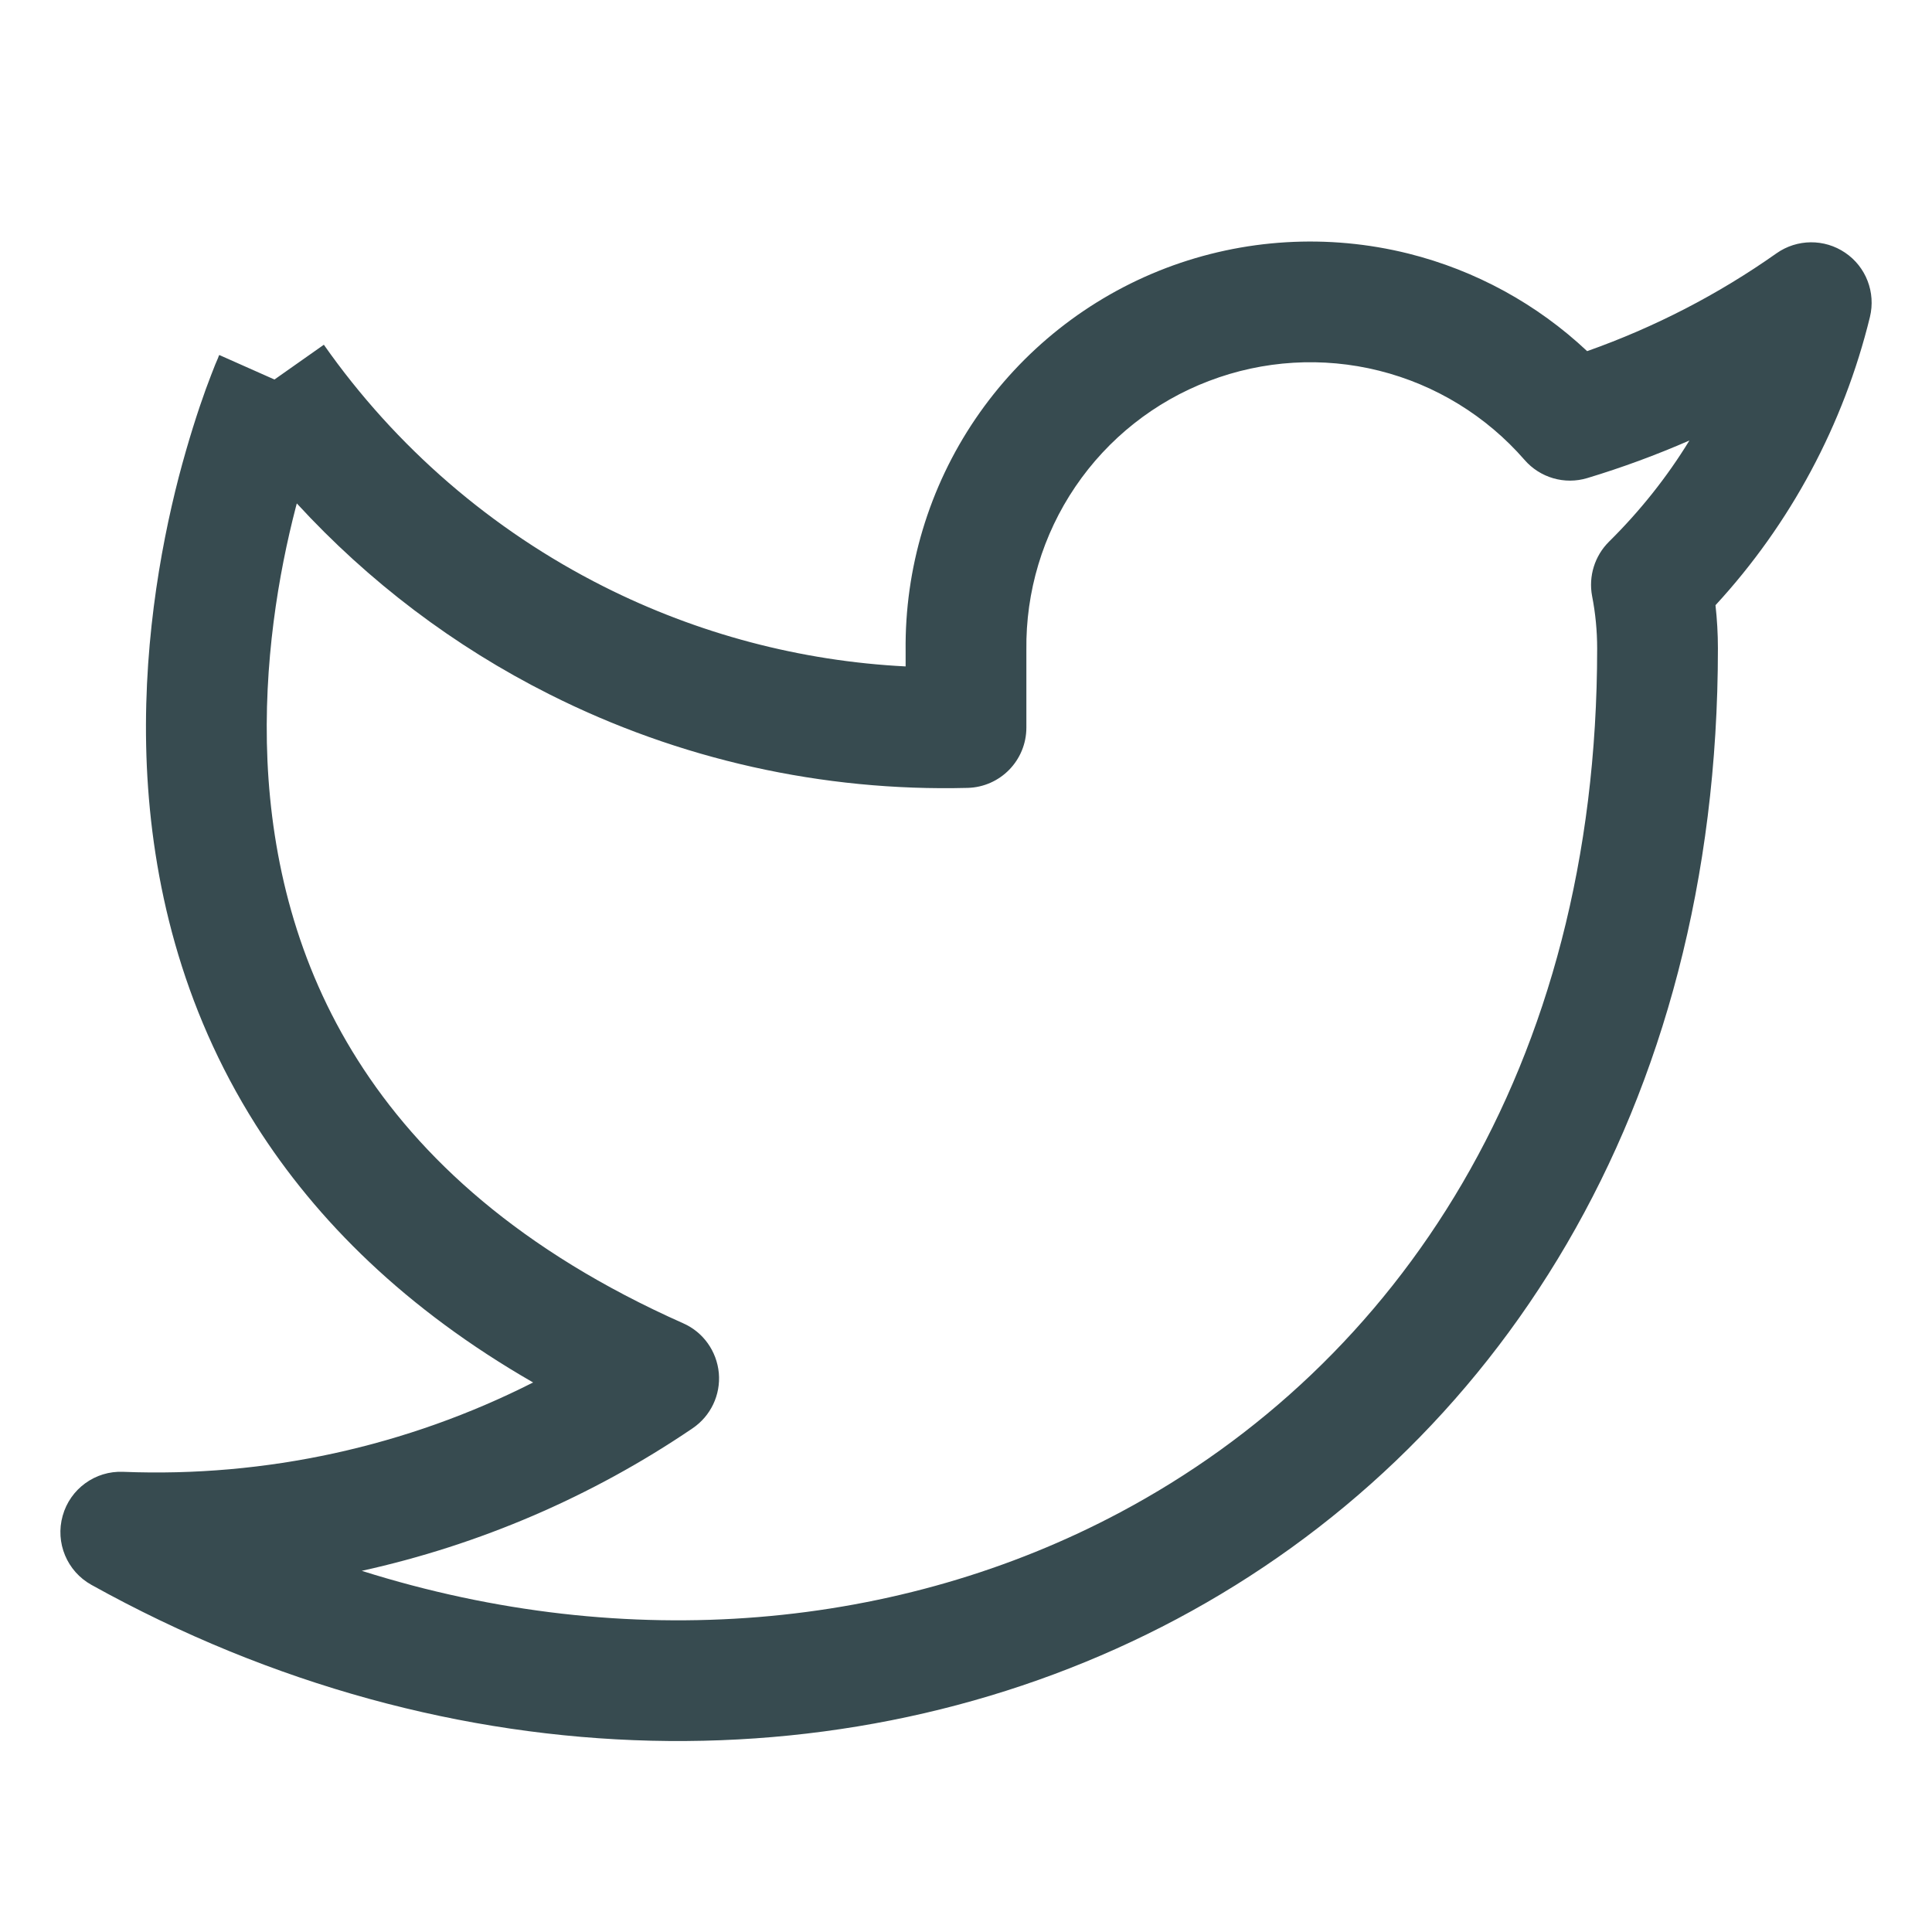
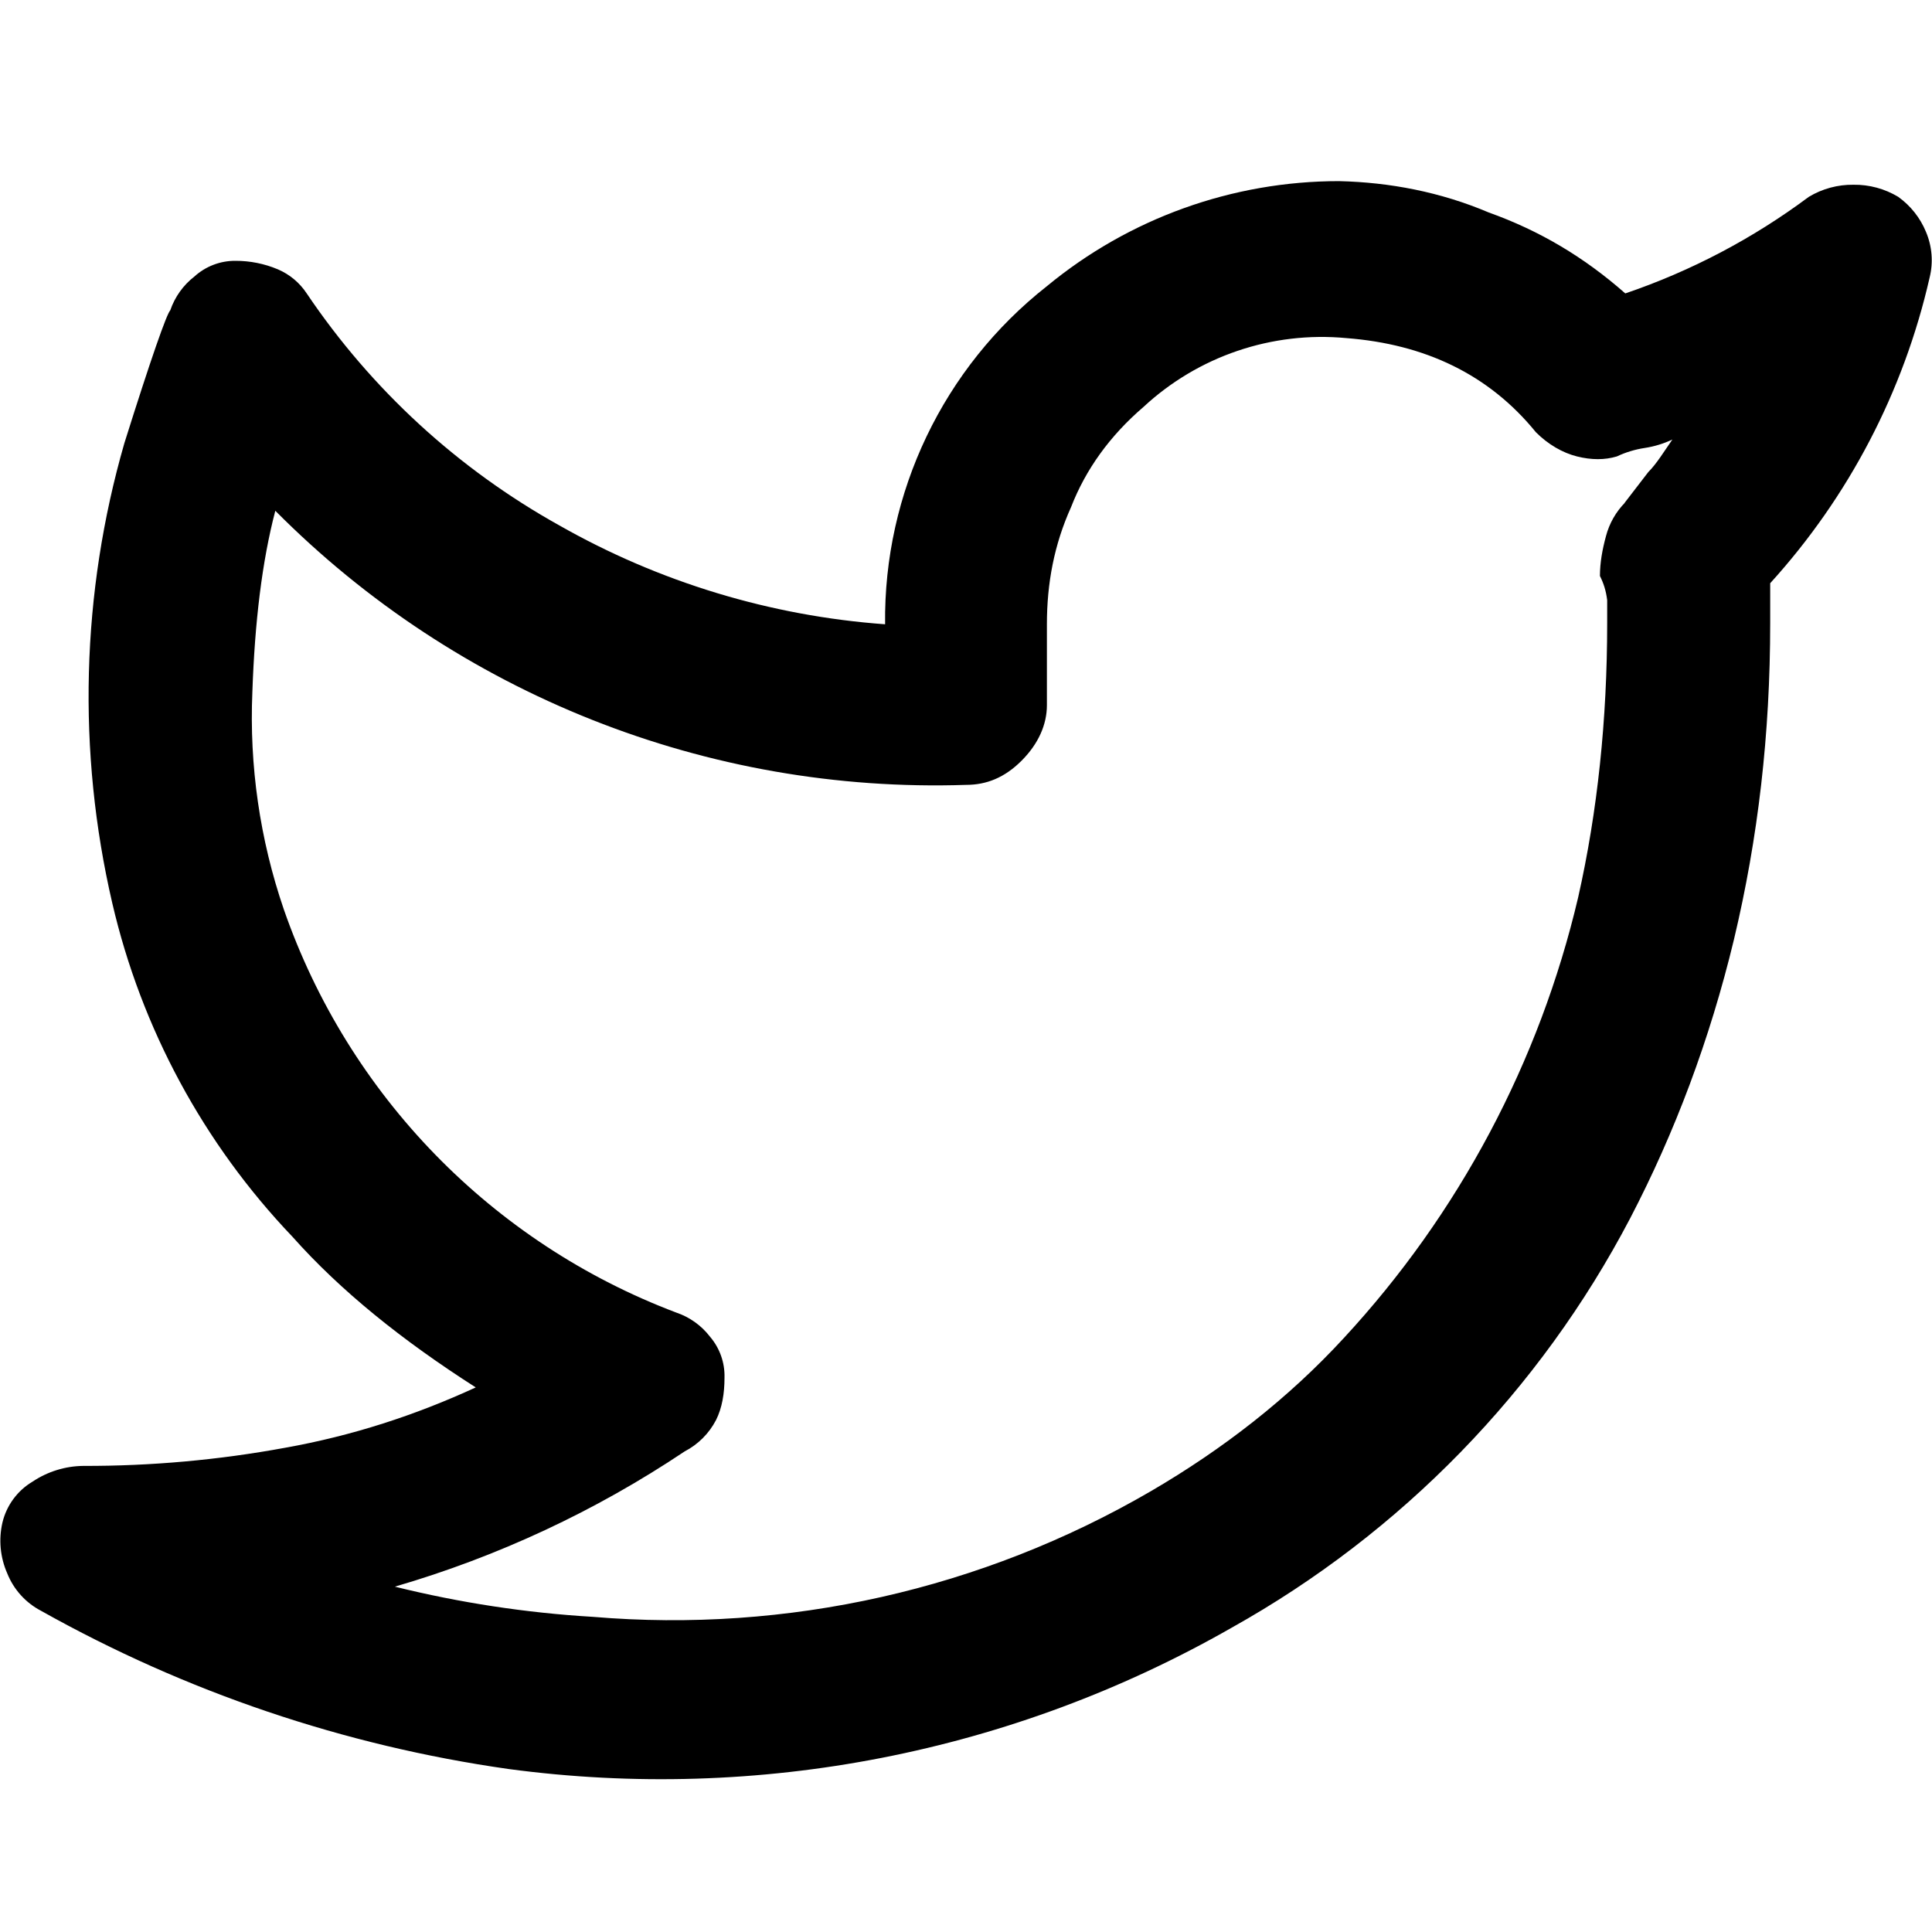
- <svg xmlns="http://www.w3.org/2000/svg" width="16" height="16" viewBox="0 0 16 16" fill="none">
-   <path fill-rule="evenodd" clip-rule="evenodd" d="M9.656 2.22C10.297 1.976 10.998 1.934 11.664 2.1C12.22 2.239 12.729 2.518 13.144 2.908C13.701 2.711 14.229 2.439 14.712 2.098C14.882 1.978 15.109 1.976 15.281 2.093C15.454 2.21 15.535 2.422 15.486 2.625C15.268 3.517 14.828 4.338 14.207 5.012C14.22 5.13 14.227 5.249 14.227 5.368L14.227 5.37C14.227 9.204 12.384 12.004 9.746 13.408C7.121 14.805 3.759 14.793 0.757 13.125C0.555 13.013 0.456 12.776 0.519 12.553C0.581 12.33 0.789 12.179 1.02 12.189C2.201 12.236 3.369 11.979 4.415 11.449C3.361 10.843 2.621 10.109 2.119 9.317C1.496 8.332 1.259 7.289 1.216 6.347C1.174 5.408 1.323 4.561 1.48 3.952C1.56 3.647 1.641 3.398 1.704 3.224C1.736 3.137 1.763 3.068 1.782 3.02C1.792 2.996 1.8 2.977 1.806 2.964L1.812 2.947L1.815 2.943L1.815 2.941L1.816 2.94C1.816 2.94 1.816 2.94 2.273 3.143L2.682 2.855C3.277 3.703 4.074 4.391 4.999 4.857C5.779 5.25 6.631 5.475 7.5 5.519V5.392C7.492 4.707 7.693 4.036 8.078 3.469C8.464 2.901 9.014 2.465 9.656 2.22ZM2.458 4.169C2.455 4.18 2.452 4.191 2.449 4.203C2.308 4.747 2.179 5.491 2.215 6.302C2.252 7.111 2.453 7.976 2.964 8.781C3.472 9.584 4.306 10.358 5.658 10.959C5.824 11.032 5.936 11.19 5.953 11.371C5.969 11.552 5.886 11.727 5.735 11.829C4.9 12.396 3.97 12.794 2.996 13.009C5.204 13.706 7.457 13.494 9.276 12.525C11.571 11.304 13.227 8.855 13.227 5.371C13.227 5.225 13.213 5.079 13.185 4.936C13.154 4.772 13.207 4.603 13.325 4.486C13.581 4.233 13.805 3.952 13.991 3.648C13.716 3.768 13.434 3.872 13.146 3.959C12.958 4.016 12.754 3.957 12.625 3.808C12.309 3.445 11.889 3.187 11.421 3.07C10.954 2.953 10.462 2.983 10.012 3.155C9.562 3.326 9.176 3.632 8.906 4.03C8.635 4.429 8.494 4.901 8.5 5.382L8.5 5.389H8.5V6.025C8.5 6.297 8.284 6.518 8.013 6.525C6.812 6.556 5.622 6.29 4.55 5.75C3.76 5.353 3.052 4.816 2.458 4.169Z" fill="#374B50" />
+ <svg xmlns="http://www.w3.org/2000/svg" viewBox="0 0 16 16">
+   <path d="M15.72 1.63a.7.7 0 0 0-.37-.1.7.7 0 0 0-.37.1 5.51 5.51 0 0 1-1.52.8c-.34-.3-.71-.52-1.13-.67-.4-.17-.82-.25-1.24-.26a3.8 3.8 0 0 0-2.42.87 3.51 3.51 0 0 0-1.34 2.8 6.4 6.4 0 0 1-2.7-.82 6.1 6.1 0 0 1-2.09-1.92.54.54 0 0 0-.24-.2.9.9 0 0 0-.35-.07.5.5 0 0 0-.34.13.6.6 0 0 0-.2.28c-.03.03-.16.4-.38 1.1a7.57 7.57 0 0 0-.1 3.81 5.95 5.95 0 0 0 1.49 2.76c.4.45.91.86 1.52 1.25-.5.23-1.02.4-1.58.5a9.1 9.1 0 0 1-1.67.15.77.77 0 0 0-.42.13.54.54 0 0 0-.25.34.67.67 0 0 0 .04.42.6.6 0 0 0 .28.31 11.1 11.1 0 0 0 3.87 1.31 9.52 9.52 0 0 0 5.99-1.17 8.29 8.29 0 0 0 3.3-3.39c.37-.71.66-1.48.86-2.31.2-.84.3-1.7.3-2.62v-.17-.16a5.62 5.62 0 0 0 1.32-2.53.6.6 0 0 0-.03-.38.67.67 0 0 0-.23-.29zm-2.26 2.53a.62.62 0 0 0-.16.28c-.03.11-.05.22-.05.33.03.06.05.12.06.2v.19c0 .8-.08 1.56-.24 2.27a8.1 8.1 0 0 1-1.94 3.65c-.46.5-1 .92-1.6 1.27a7.87 7.87 0 0 1-4.62 1.04 9.06 9.06 0 0 1-1.64-.25 8.68 8.68 0 0 0 2.4-1.12.61.61 0 0 0 .26-.26c.05-.1.07-.22.07-.35a.5.5 0 0 0-.12-.34.59.59 0 0 0-.28-.2 5.5 5.5 0 0 1-3.25-3.34 4.91 4.91 0 0 1-.26-1.8c.02-.58.08-1.08.19-1.5A7.7 7.7 0 0 0 8 6.5c.17 0 .32-.06.46-.2s.21-.3.21-.46v-.67c0-.34.06-.66.2-.97.12-.31.32-.59.6-.83a2.17 2.17 0 0 1 1.68-.57c.65.05 1.18.3 1.57.78.1.1.22.17.34.2.12.03.23.03.33 0a.83.83 0 0 1 .23-.07.83.83 0 0 0 .23-.07c-.07.1-.13.2-.2.27l-.2.26z" />
</svg>
